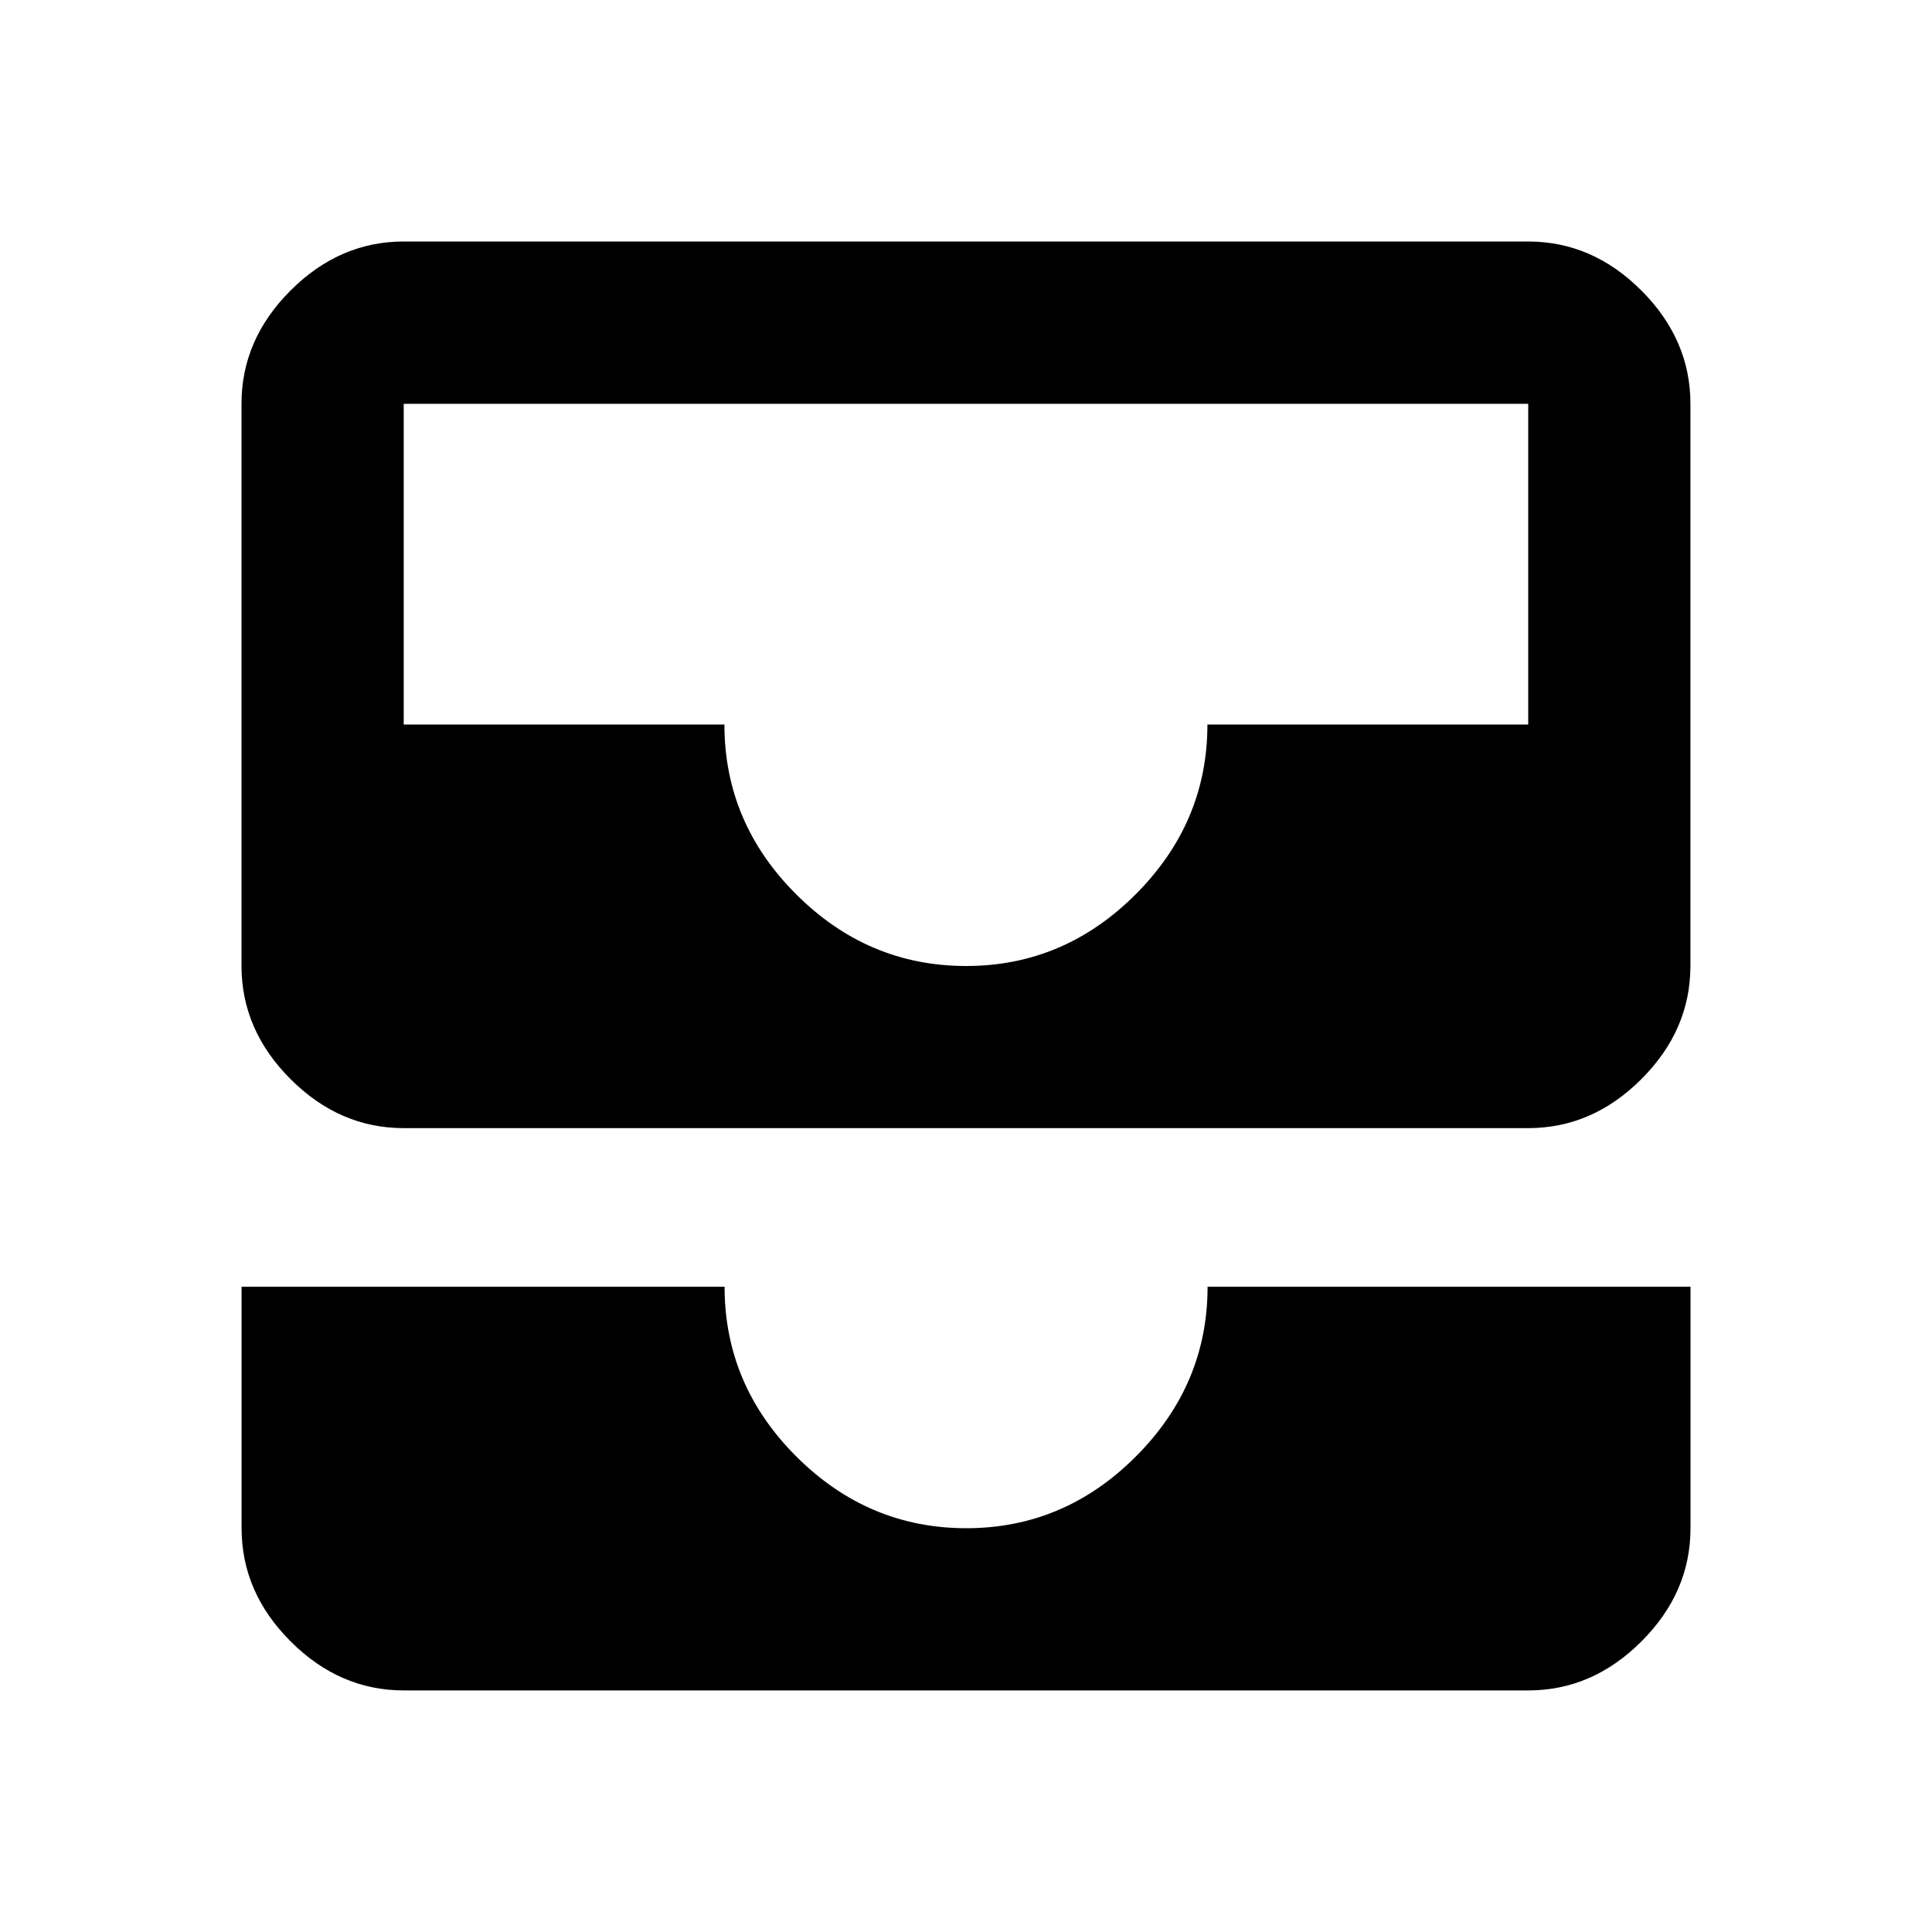
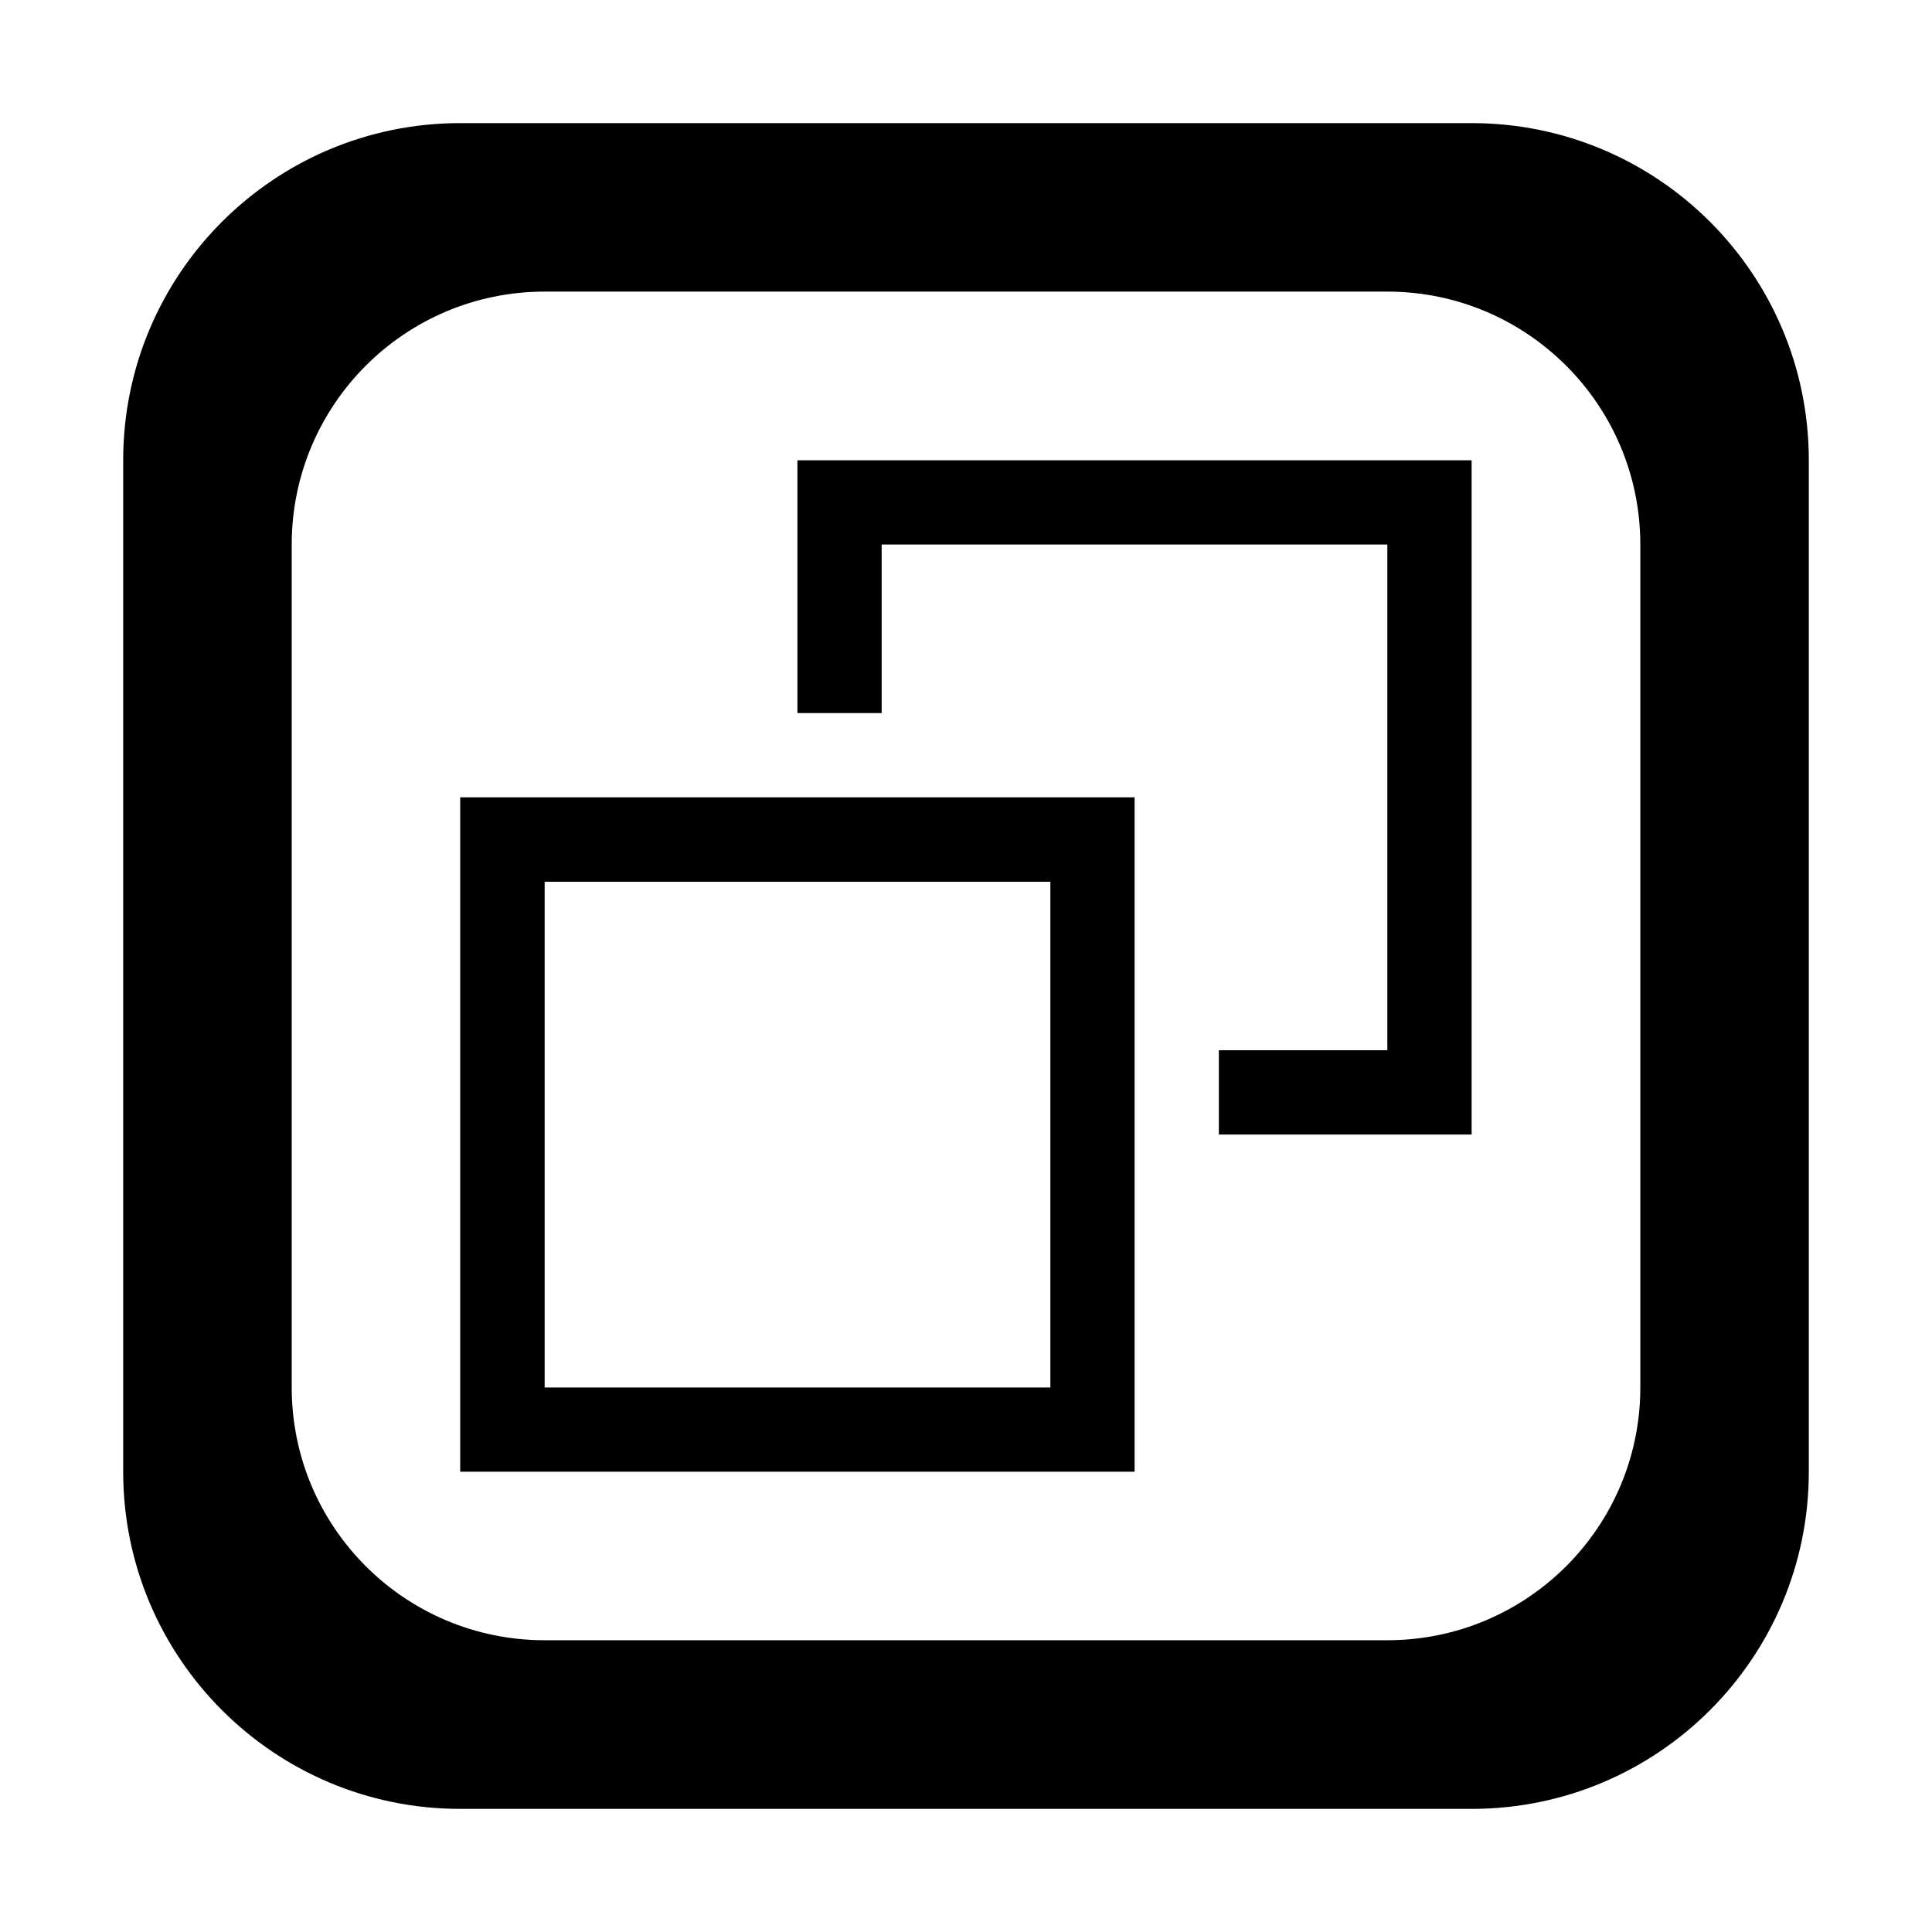
- <svg xmlns="http://www.w3.org/2000/svg" version="1.1" width="24" height="24" viewBox="0 0 24 24">
-   <path d="M15 15.984h6v3q0 0.797-0.609 1.406t-1.406 0.609h-13.969q-0.797 0-1.406-0.609t-0.609-1.406v-3h6q0 1.219 0.891 2.109t2.109 0.891 2.109-0.891 0.891-2.109zM18.984 9v-3.984h-13.969v3.984h3.984q0 1.219 0.891 2.109t2.109 0.891 2.109-0.891 0.891-2.109h3.984zM18.984 3q0.797 0 1.406 0.609t0.609 1.406v6.984q0 0.797-0.609 1.406t-1.406 0.609h-13.969q-0.797 0-1.406-0.609t-0.609-1.406v-6.984q0-0.797 0.609-1.406t1.406-0.609h13.969z" />
+ <svg xmlns="http://www.w3.org/2000/svg" t="1684376918107" class="icon" viewBox="0 0 1024 1024" version="1.1" p-id="7954">
+   <path d="M243.922 780.039l357.446 0L601.368 422.593 243.922 422.593 243.922 780.039zM288.679 467.35l268.037 0 0 268.036L288.679 735.386 288.679 467.35zM779.993 65.251 243.922 65.251c-98.641 0-178.631 79.991-178.631 178.716L65.291 780.039c0 98.641 79.991 178.71 178.631 178.71l536.071 0c98.726 0 178.716-80.07 178.716-178.71L958.709 243.967C958.709 145.243 878.718 65.251 779.993 65.251zM869.405 735.386c0 73.992-60.073 133.972-134.085 133.972L288.679 869.358c-74.097 0-134.063-59.98-134.063-133.972L154.616 288.613c0-73.984 59.967-134.057 134.063-134.057l446.639 0c74.012 0 134.085 60.073 134.085 134.057L869.404 735.386zM511.958 243.967l268.036 0 0 89.319 0 268.036-89.326 0-44.646 0 0-44.673 89.299 0L735.32 288.613l-268.014 0 0 89.326-44.653 0 0-133.971L511.958 243.968z" p-id="7955" />
</svg>
